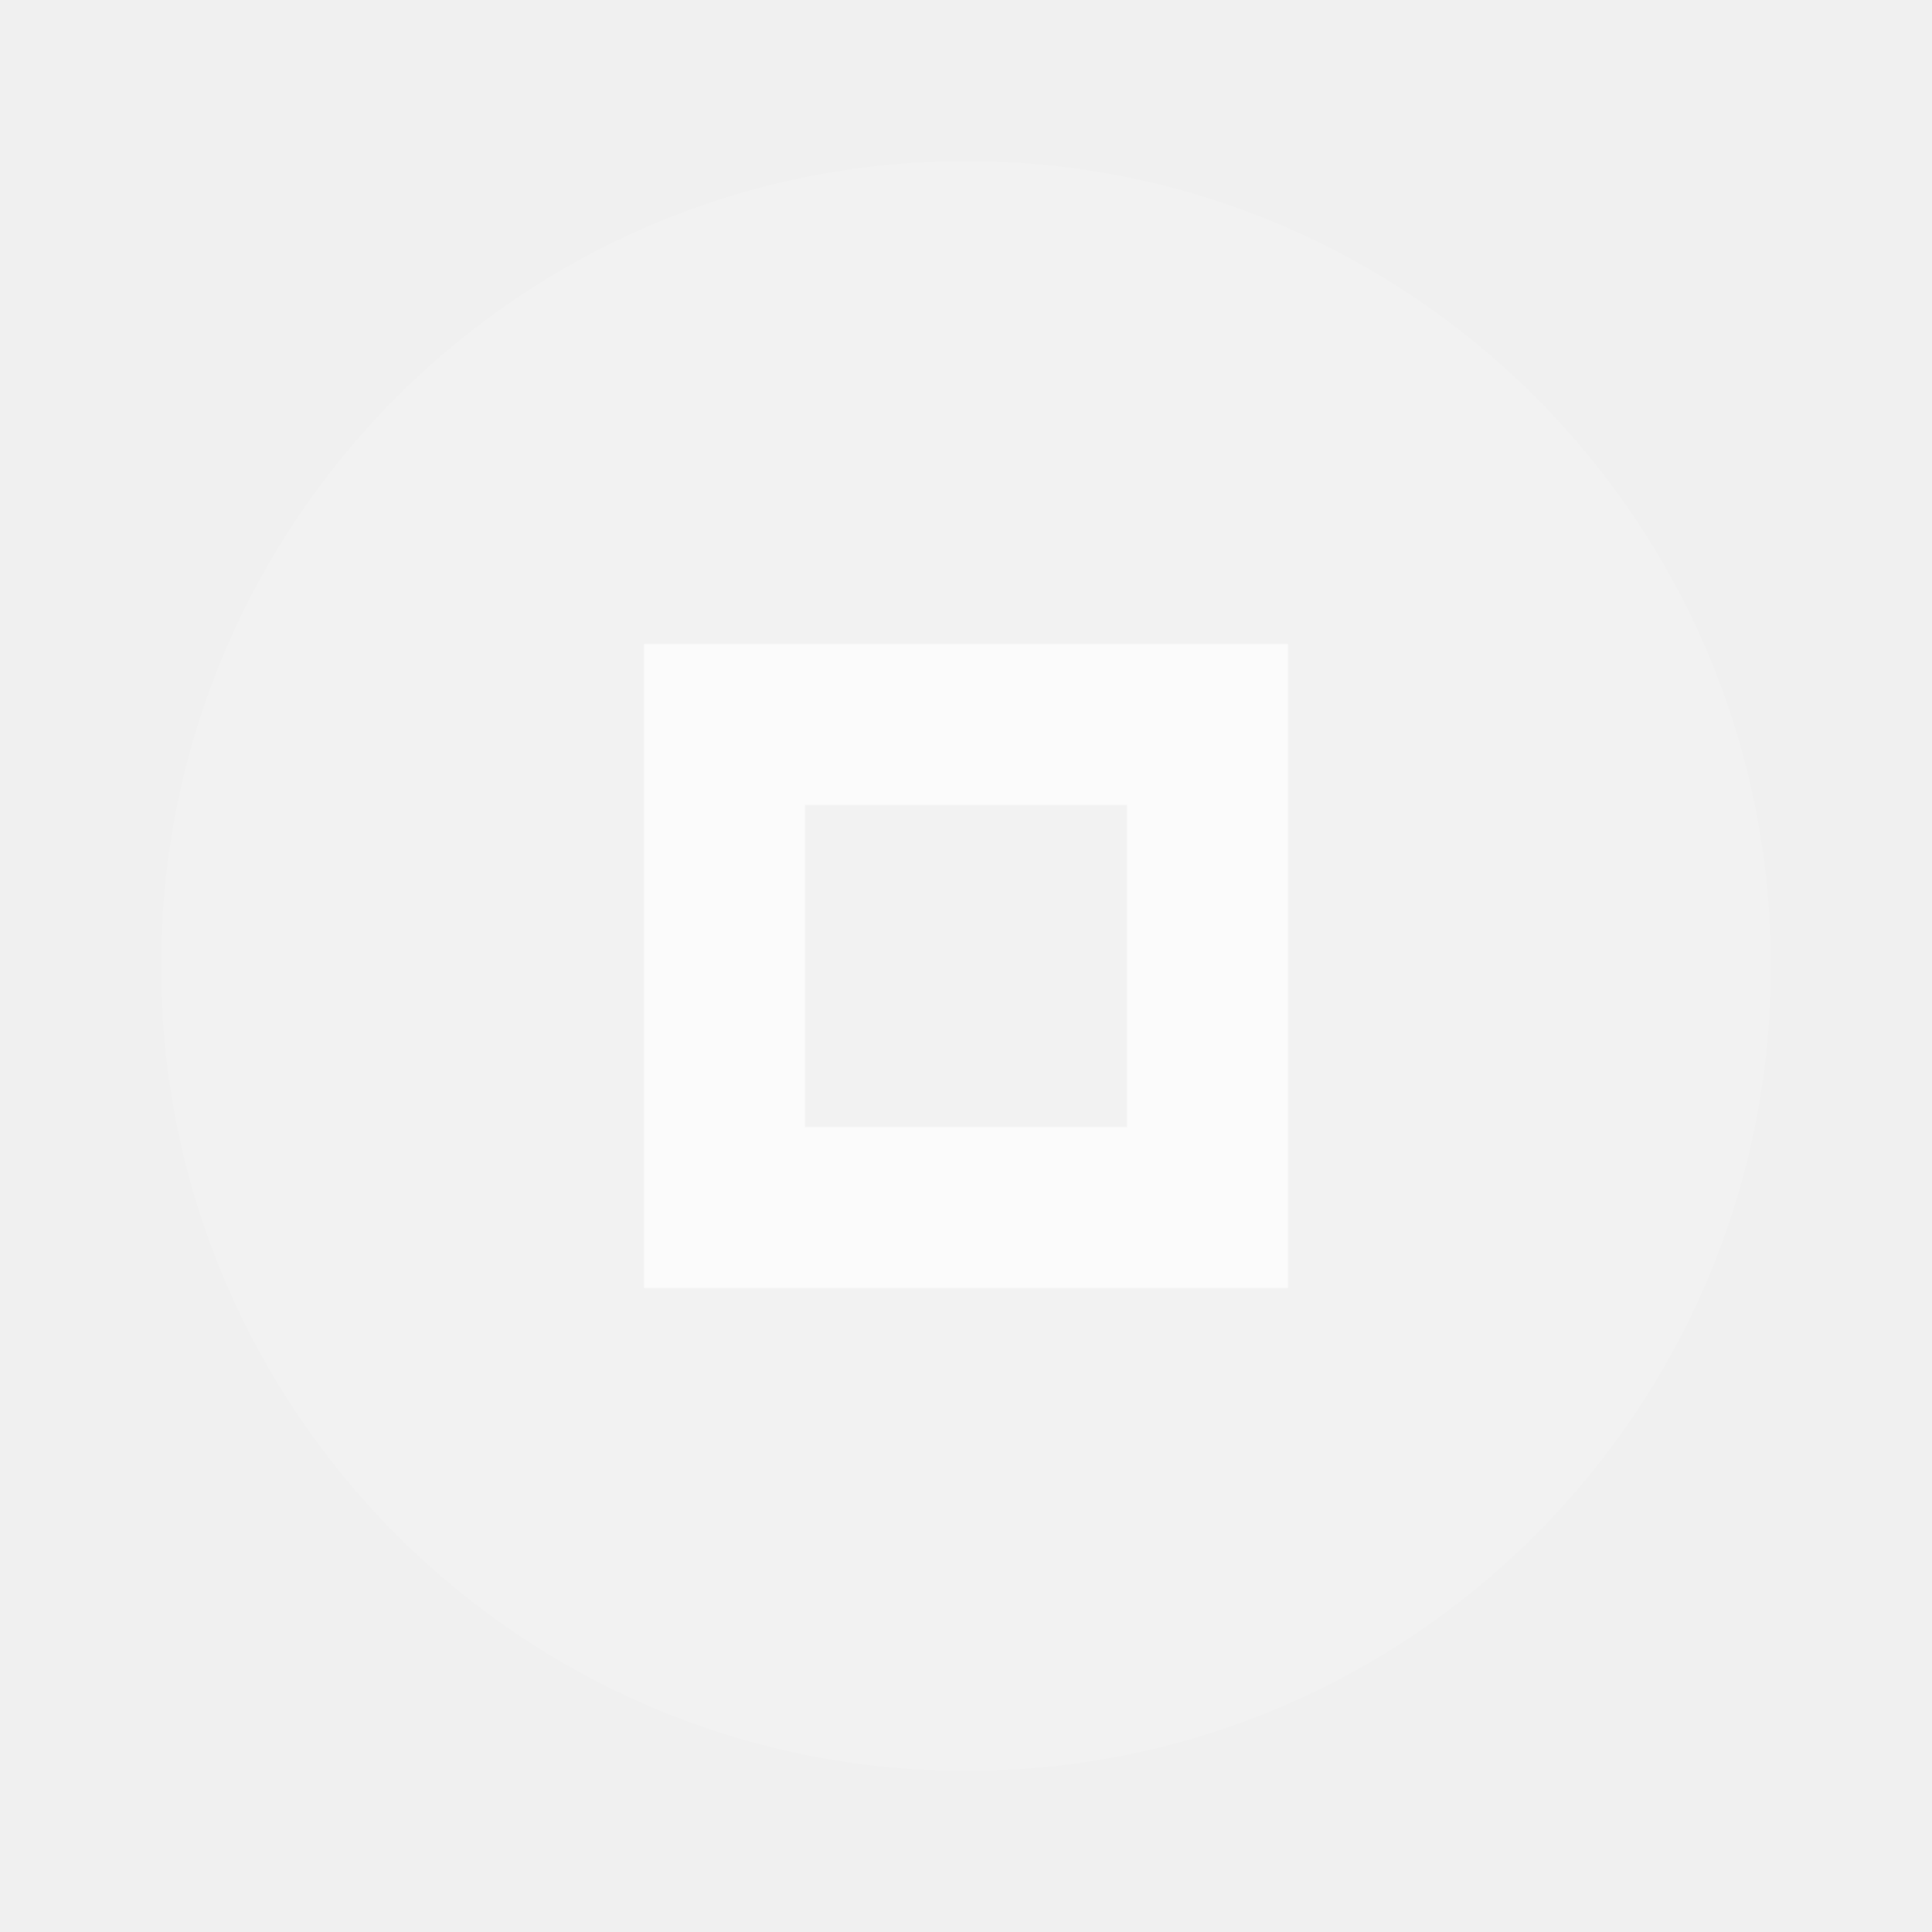
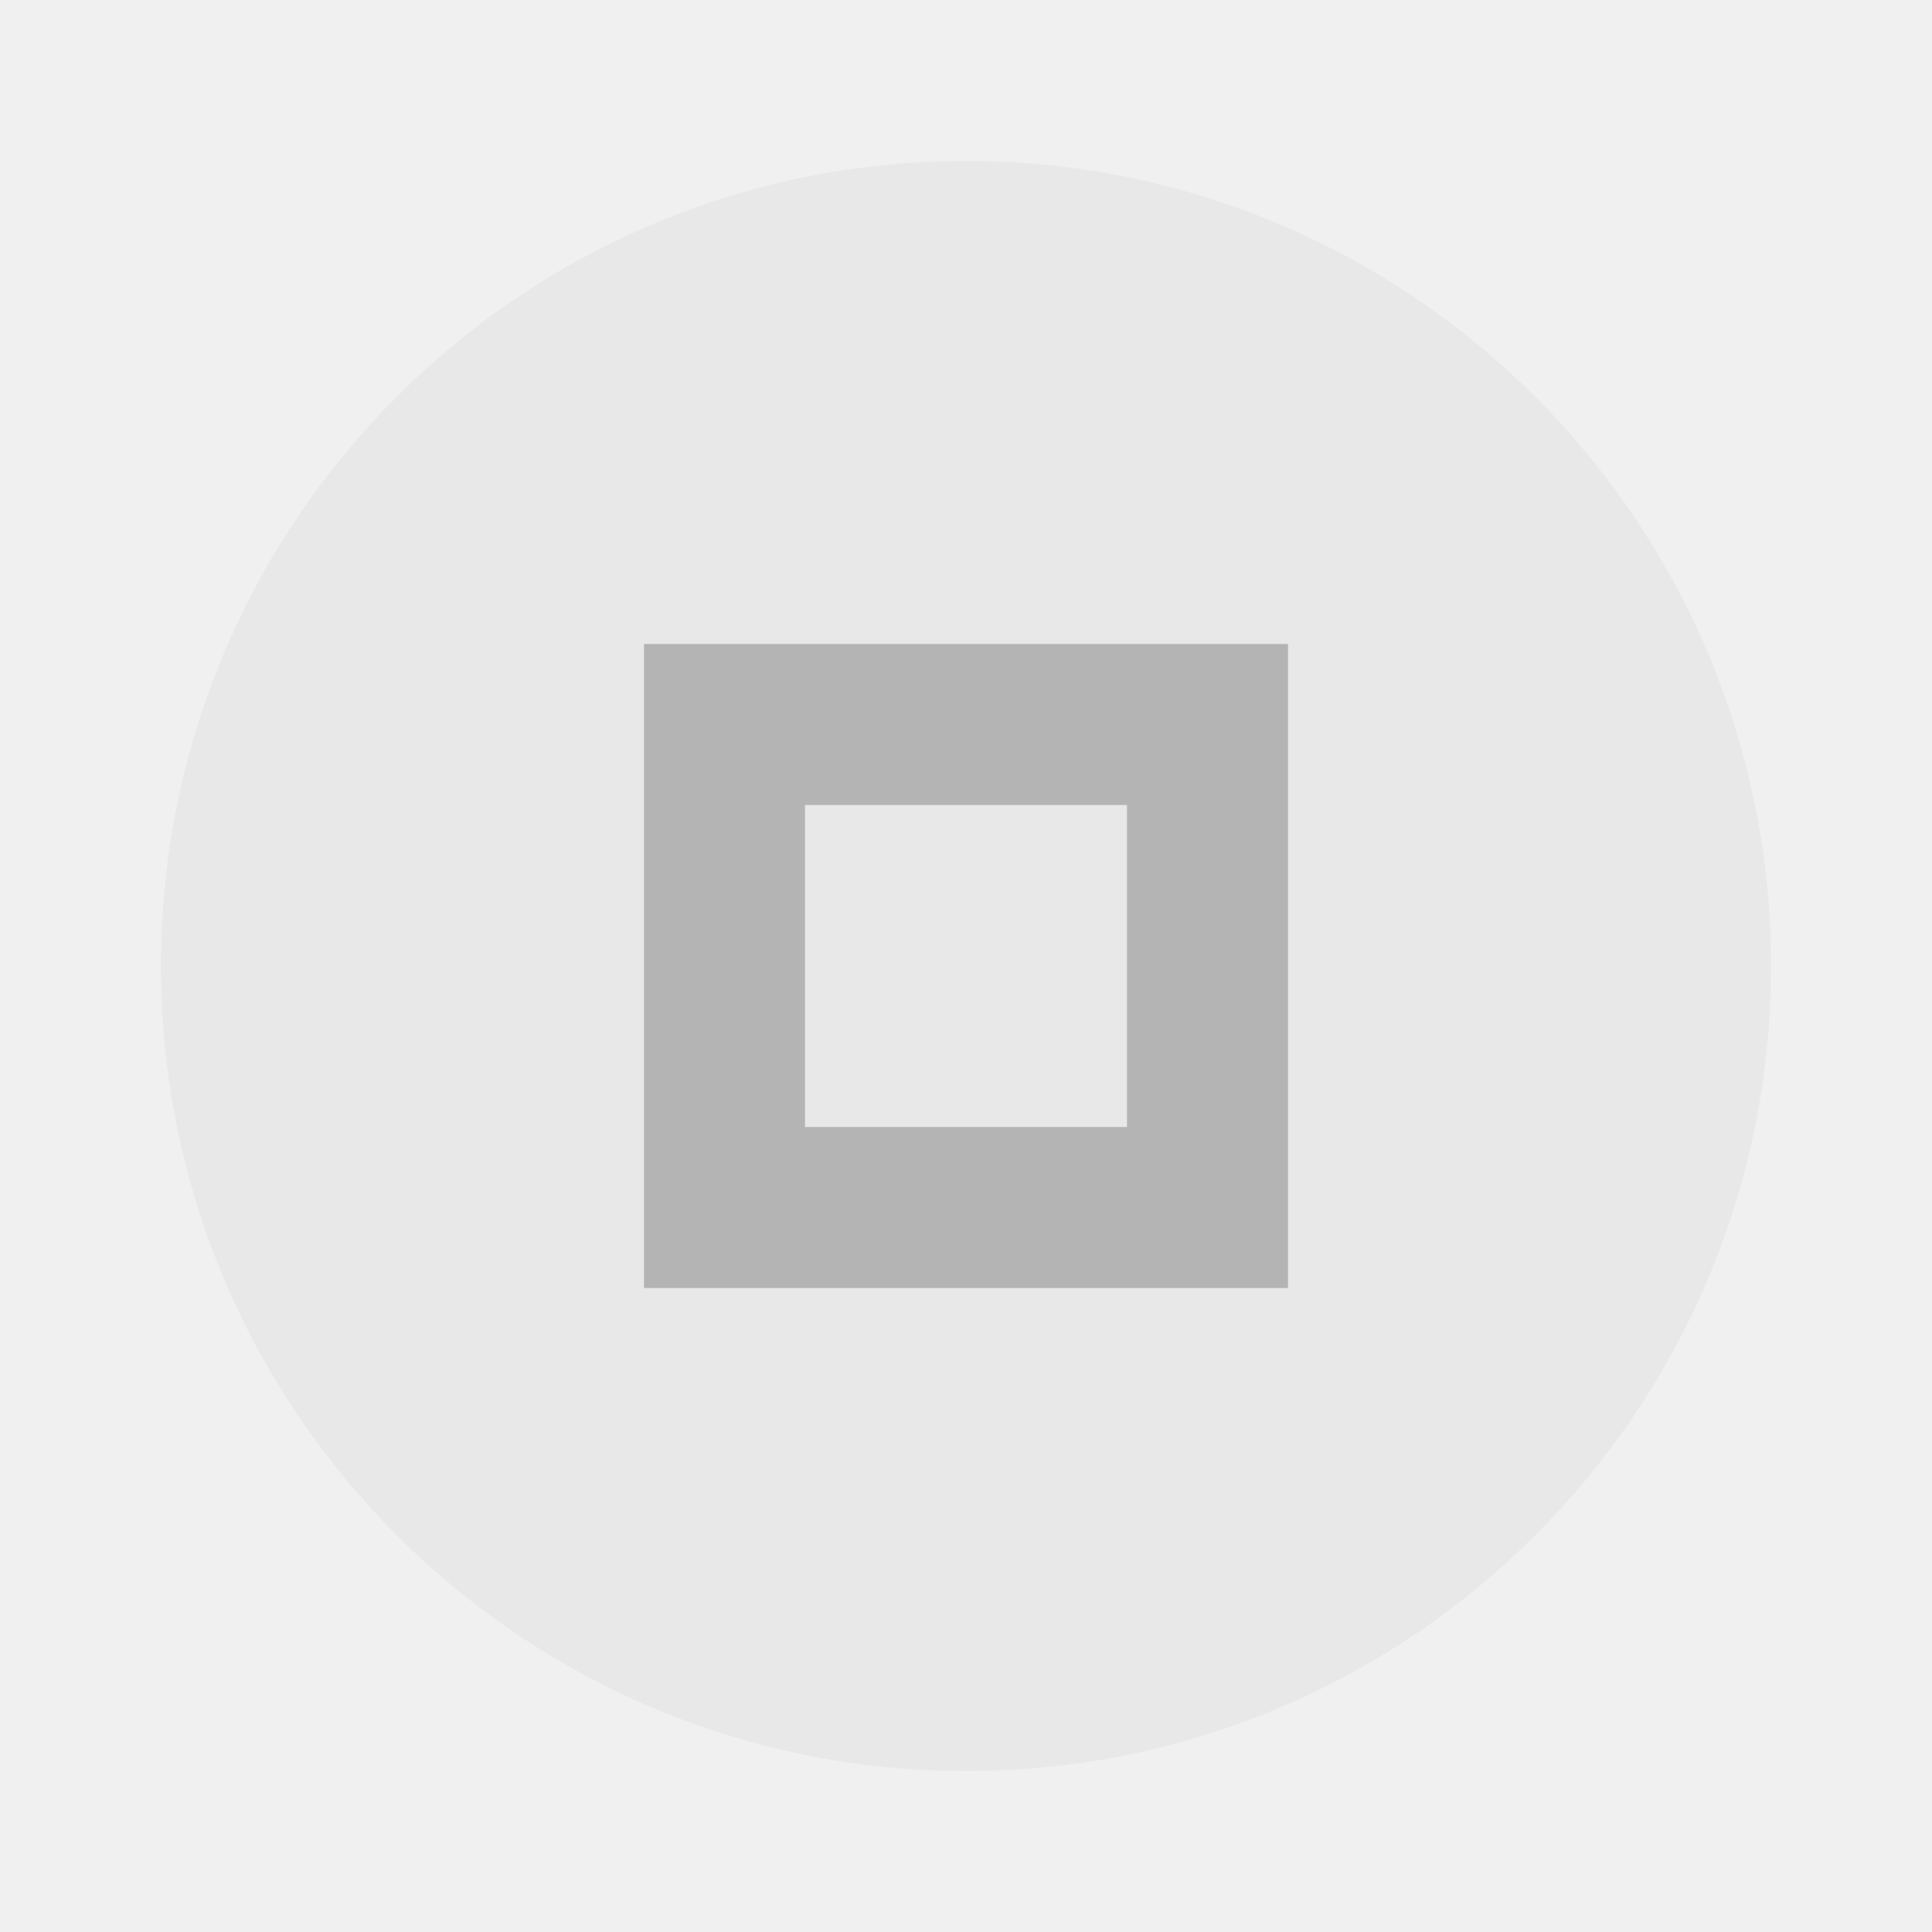
- <svg xmlns="http://www.w3.org/2000/svg" version="1.1" viewBox="0 0 24 24" opacity=".75">
-   <circle fill-opacity=".15" cy="12" cx="12" r="10" fill="#ffffff" />
-   <path fill-opacity="1" fill="#ffffff" d="m8 8v8h8v-8h-8zm2 2h4v4h-4v-4z" />
+ <svg xmlns="http://www.w3.org/2000/svg" version="1.1" viewBox="0 0 24 24" opacity=".75" id="svg2">
+   <defs id="defs10" />
+   <circle fill-opacity=".15" cy="12" cx="12" r="10" fill="#ffffff" id="circle4" style="fill:#a0a0a0;fill-opacity:0.15" />
+   <path fill-opacity="1" fill="#ffffff" d="m8 8v8h8v-8h-8zm2 2h4v4h-4v-4z" id="path6" style="fill:#a0a0a0;fill-opacity:1" />
</svg>
